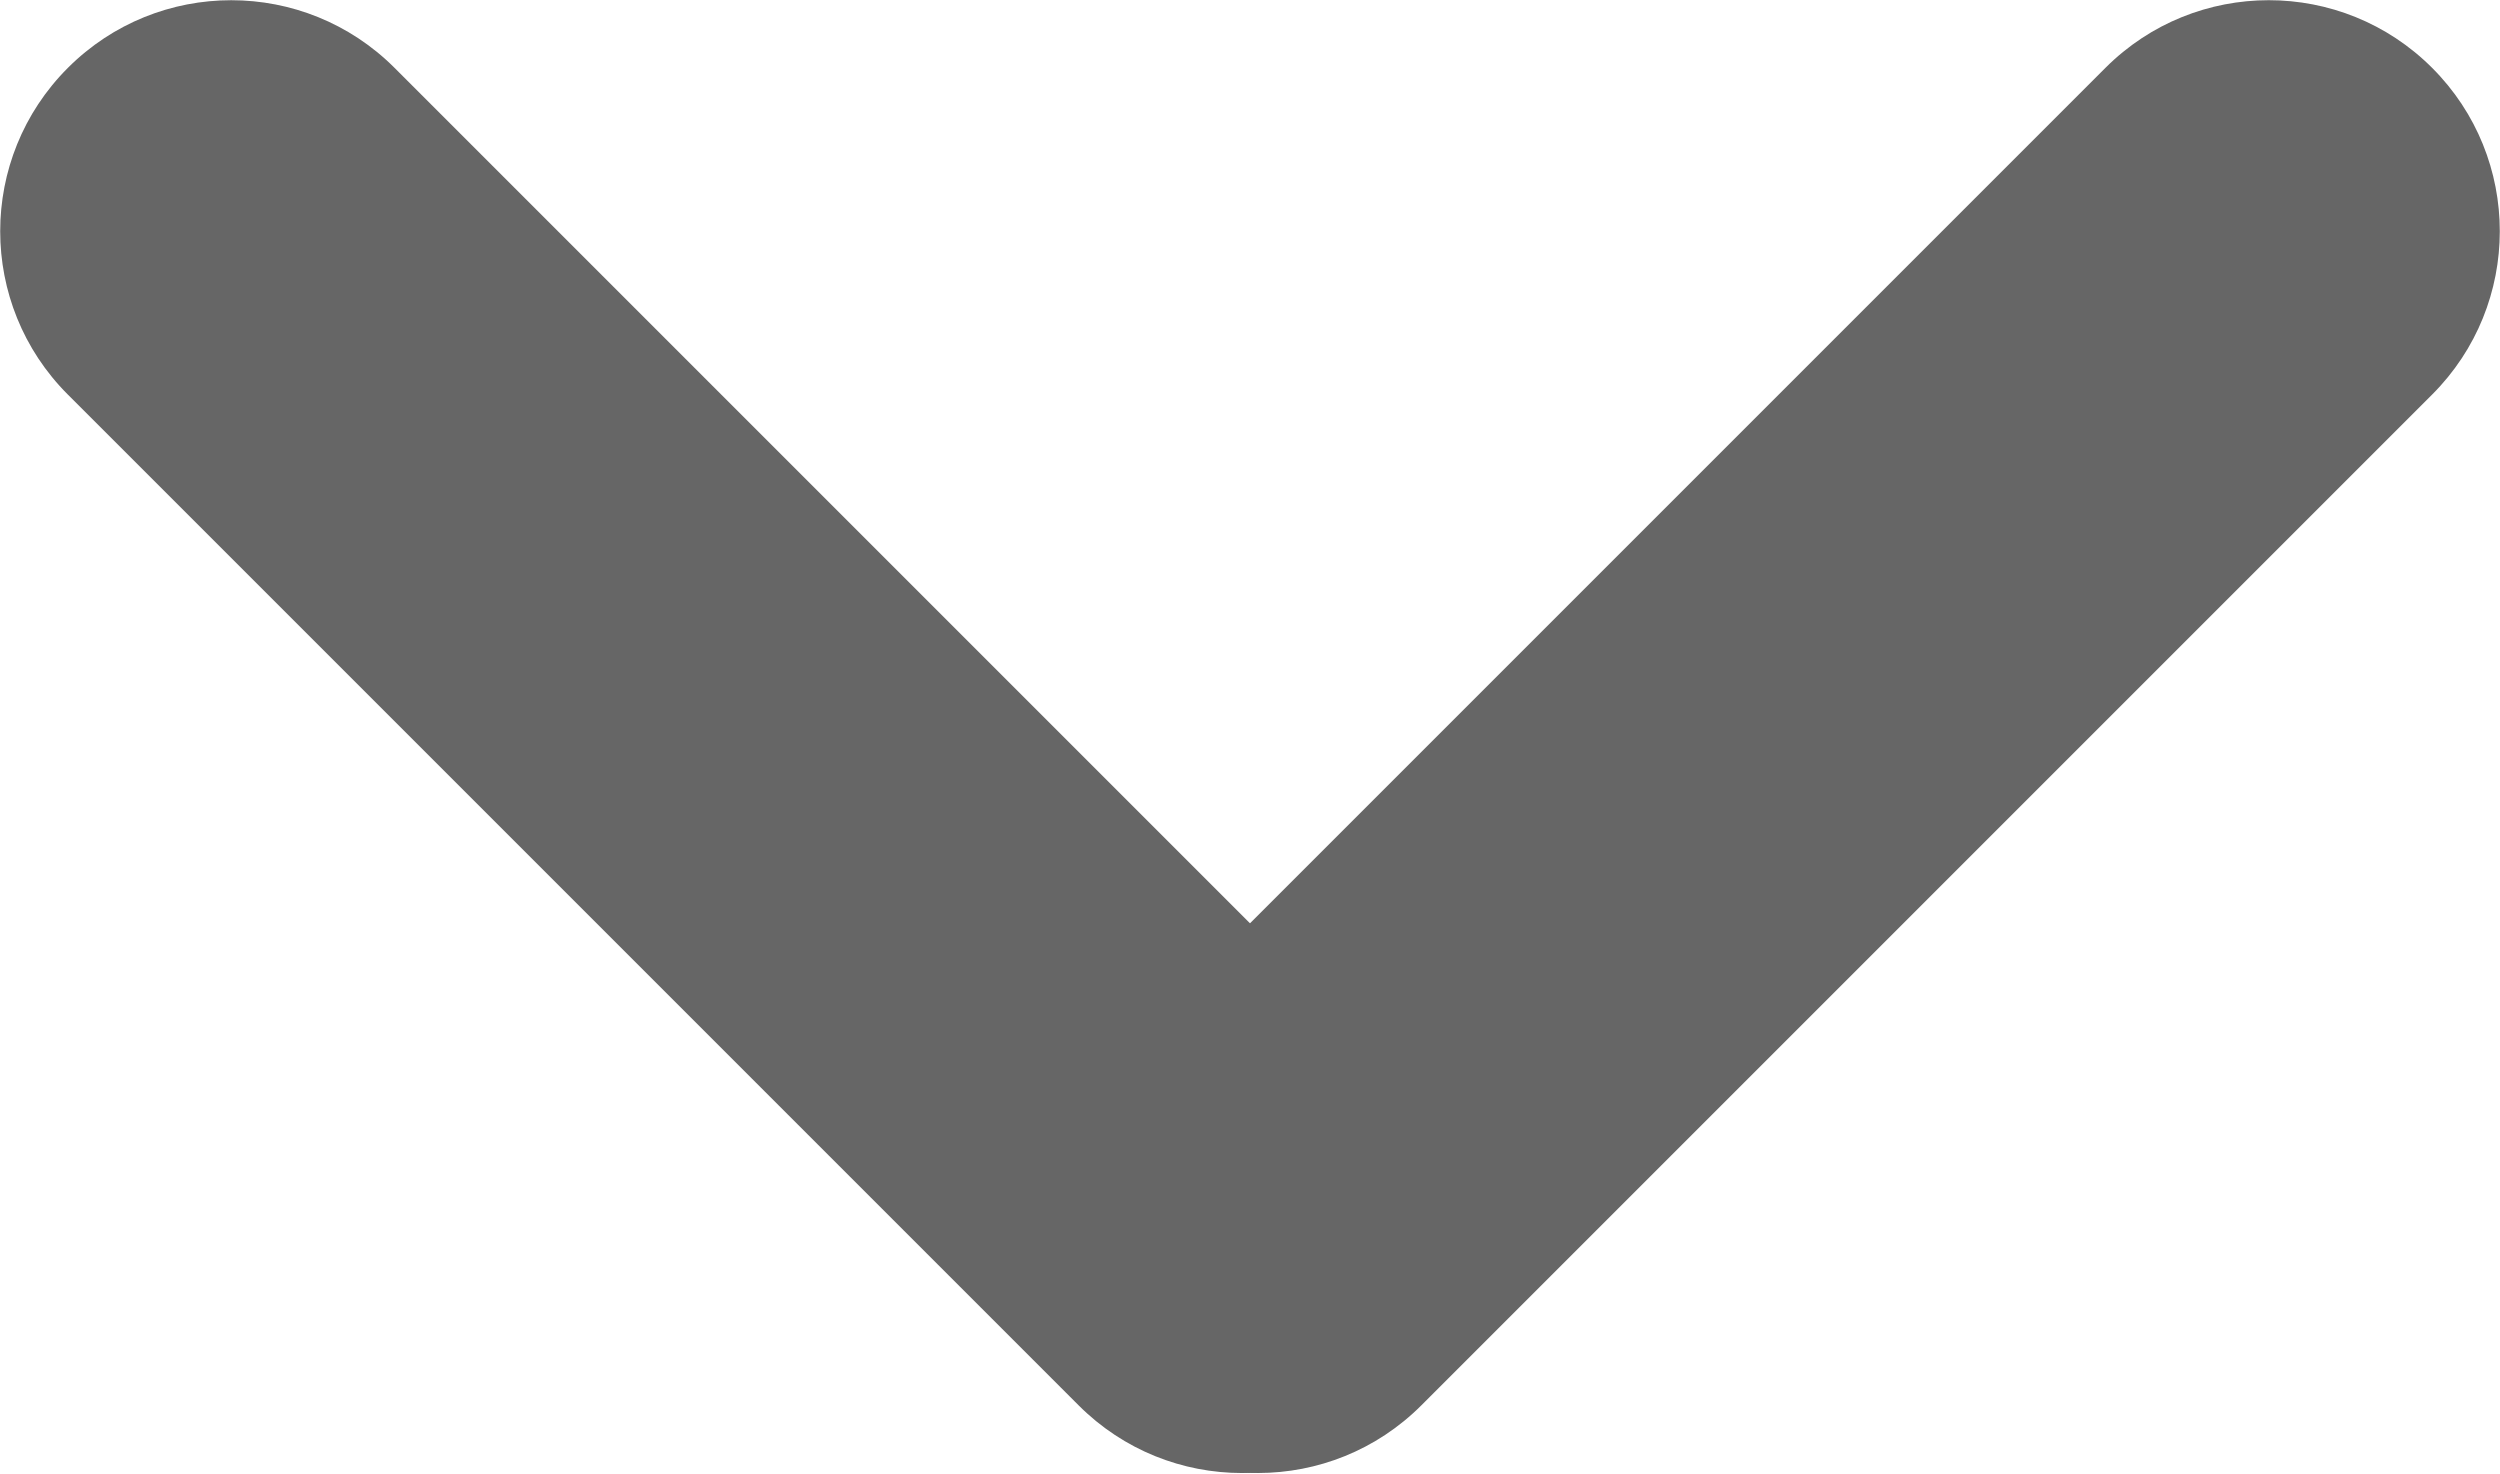
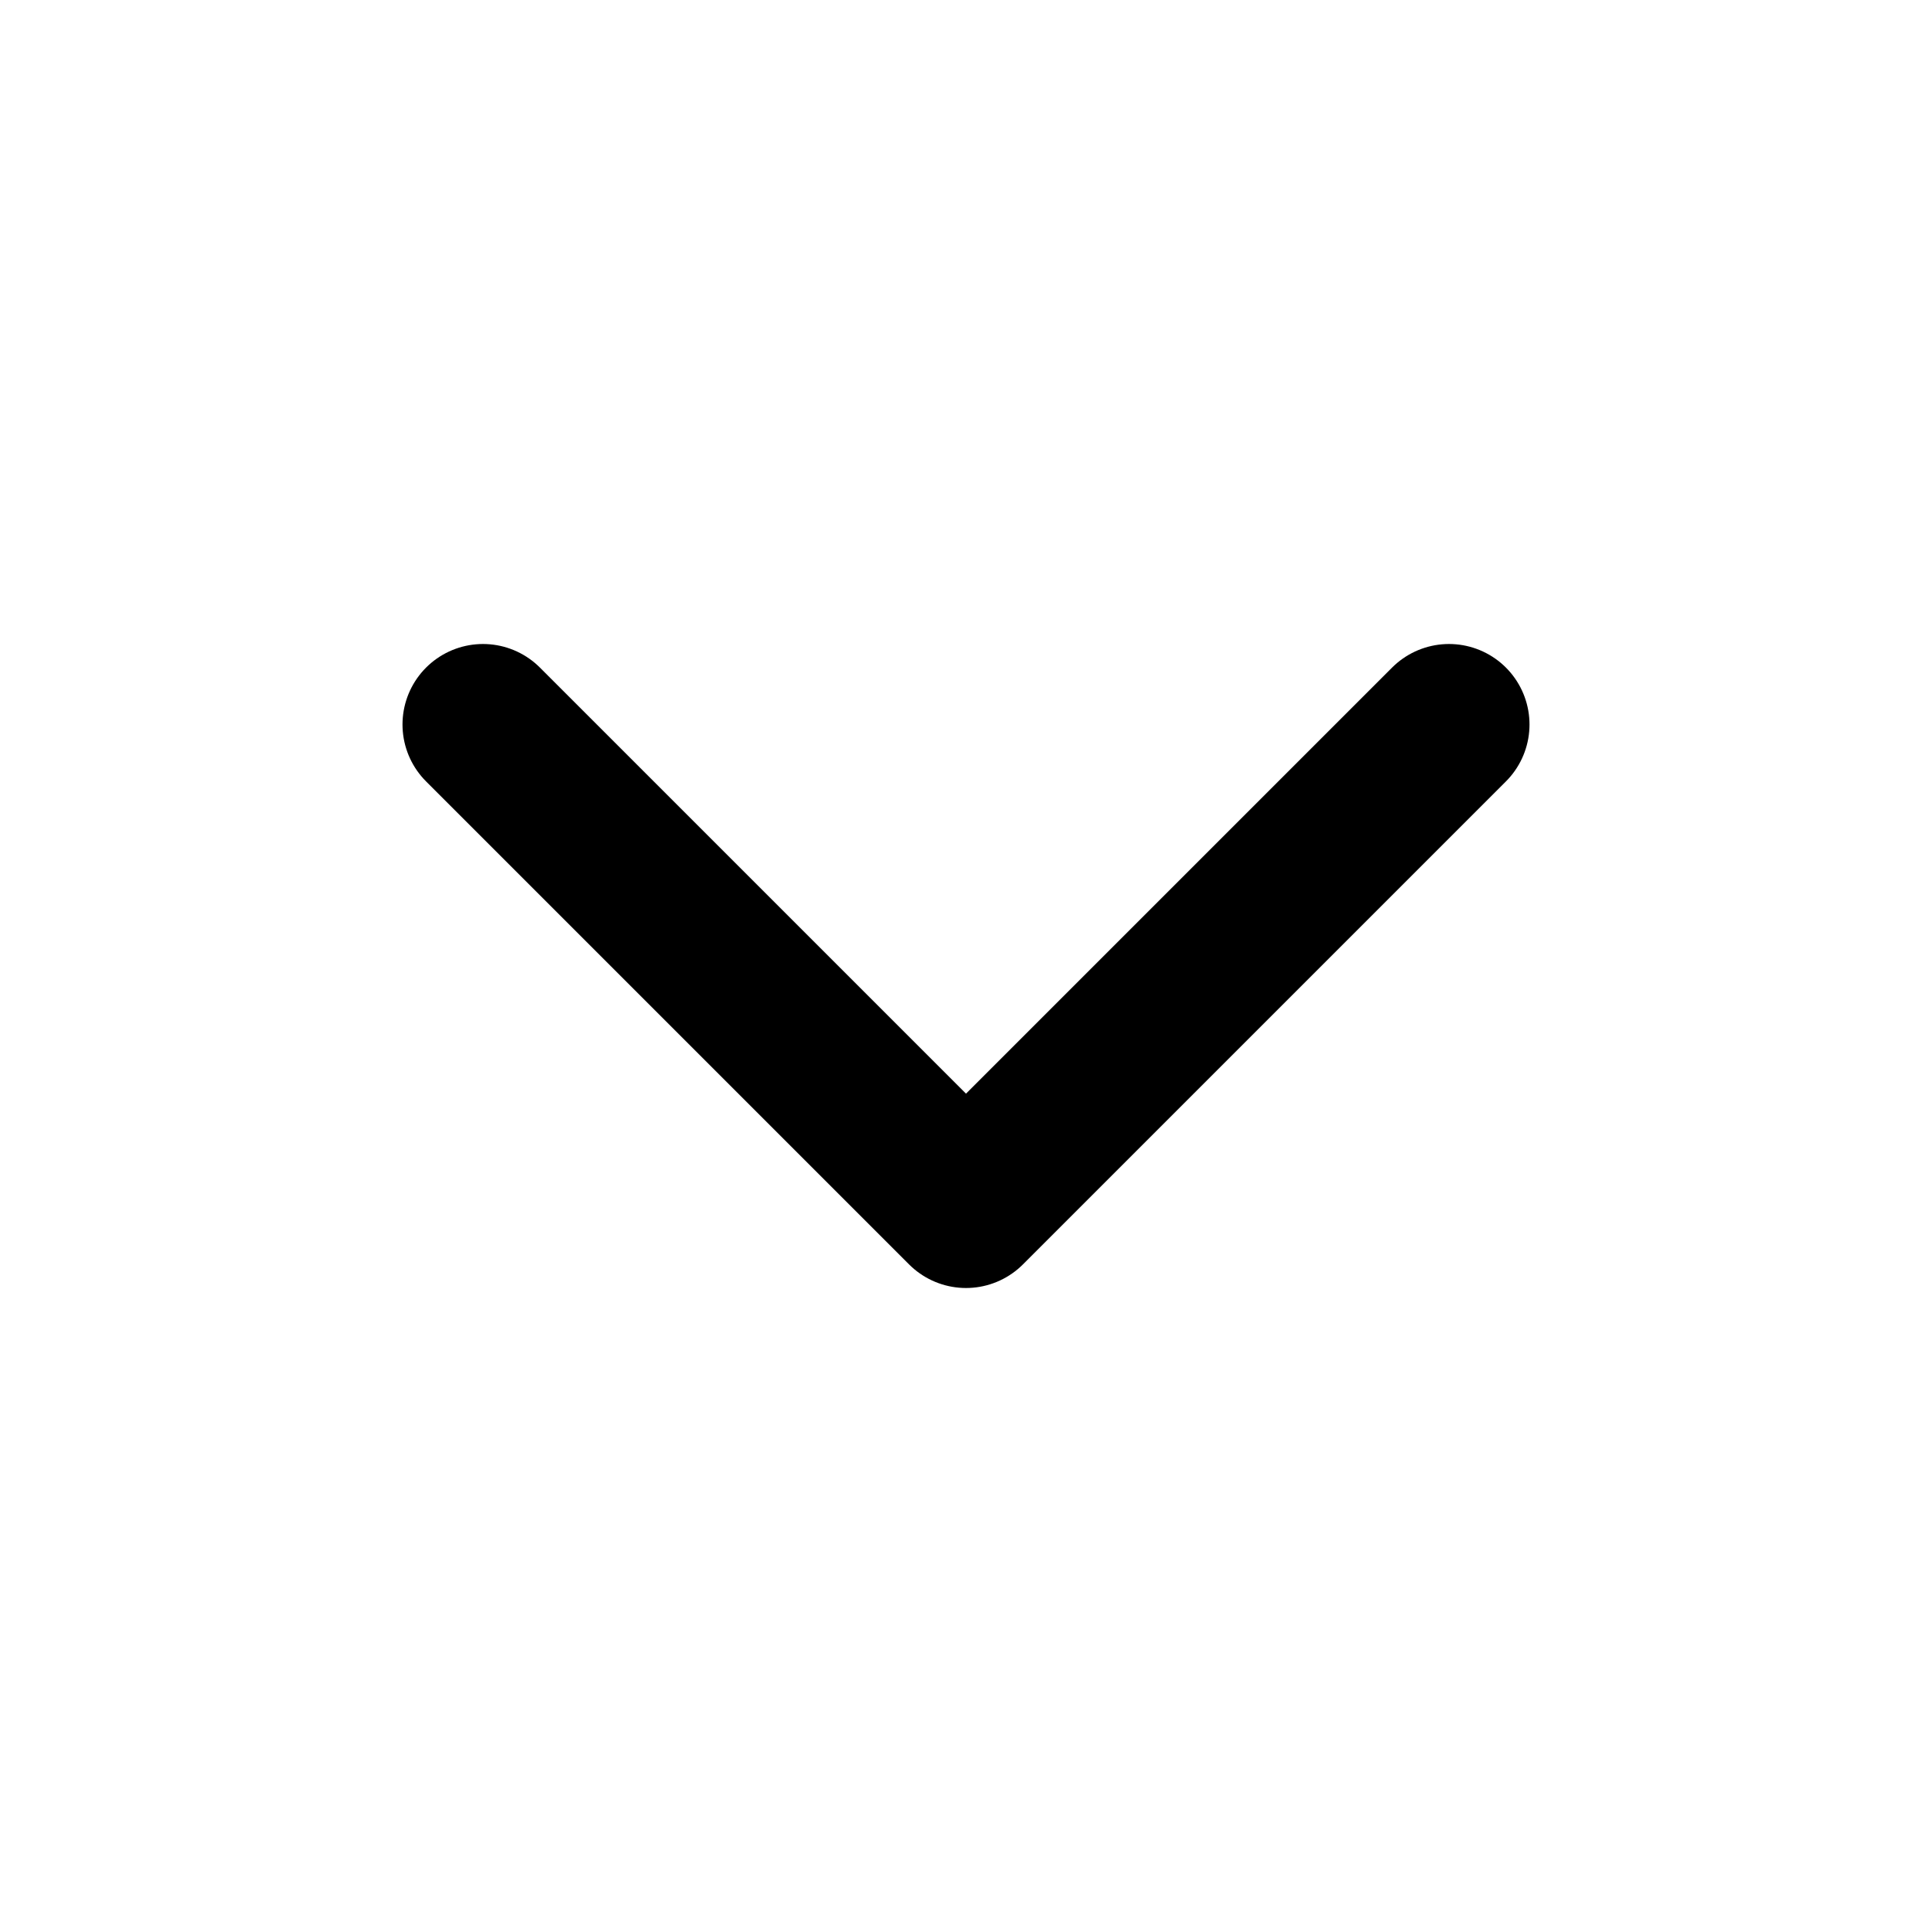
- <svg xmlns="http://www.w3.org/2000/svg" width="102.569mm" height="60.443mm" viewBox="0 0 102.569 60.443" version="1.1" id="svg5" xml:space="preserve">
-   <defs id="defs2" />
-   <g id="layer1" transform="translate(-35.01713,-83.61714)">
-     <rect style="fill:#666666;fill-opacity:1;stroke-width:0.265;stroke-opacity:0.946" id="rect234" width="18.956" height="77.603" x="-43.844" y="87.825" ry="9.478" transform="rotate(-45)" />
-     <rect style="fill:#666666;fill-opacity:1;stroke-width:0.265;stroke-opacity:0.946" id="rect2610" width="18.956" height="77.603" x="146.936" y="-34.224" ry="9.478" transform="rotate(45)" />
-   </g>
+ <svg xmlns="http://www.w3.org/2000/svg" width="24" height="24" viewBox="0 0 24 24" fill="none" stroke="currentColor" stroke-width="2" stroke-linecap="round" stroke-linejoin="round" class="feather feather-chevron-down">
+   <polyline points="6 9 12 15 18 9" />
</svg>
